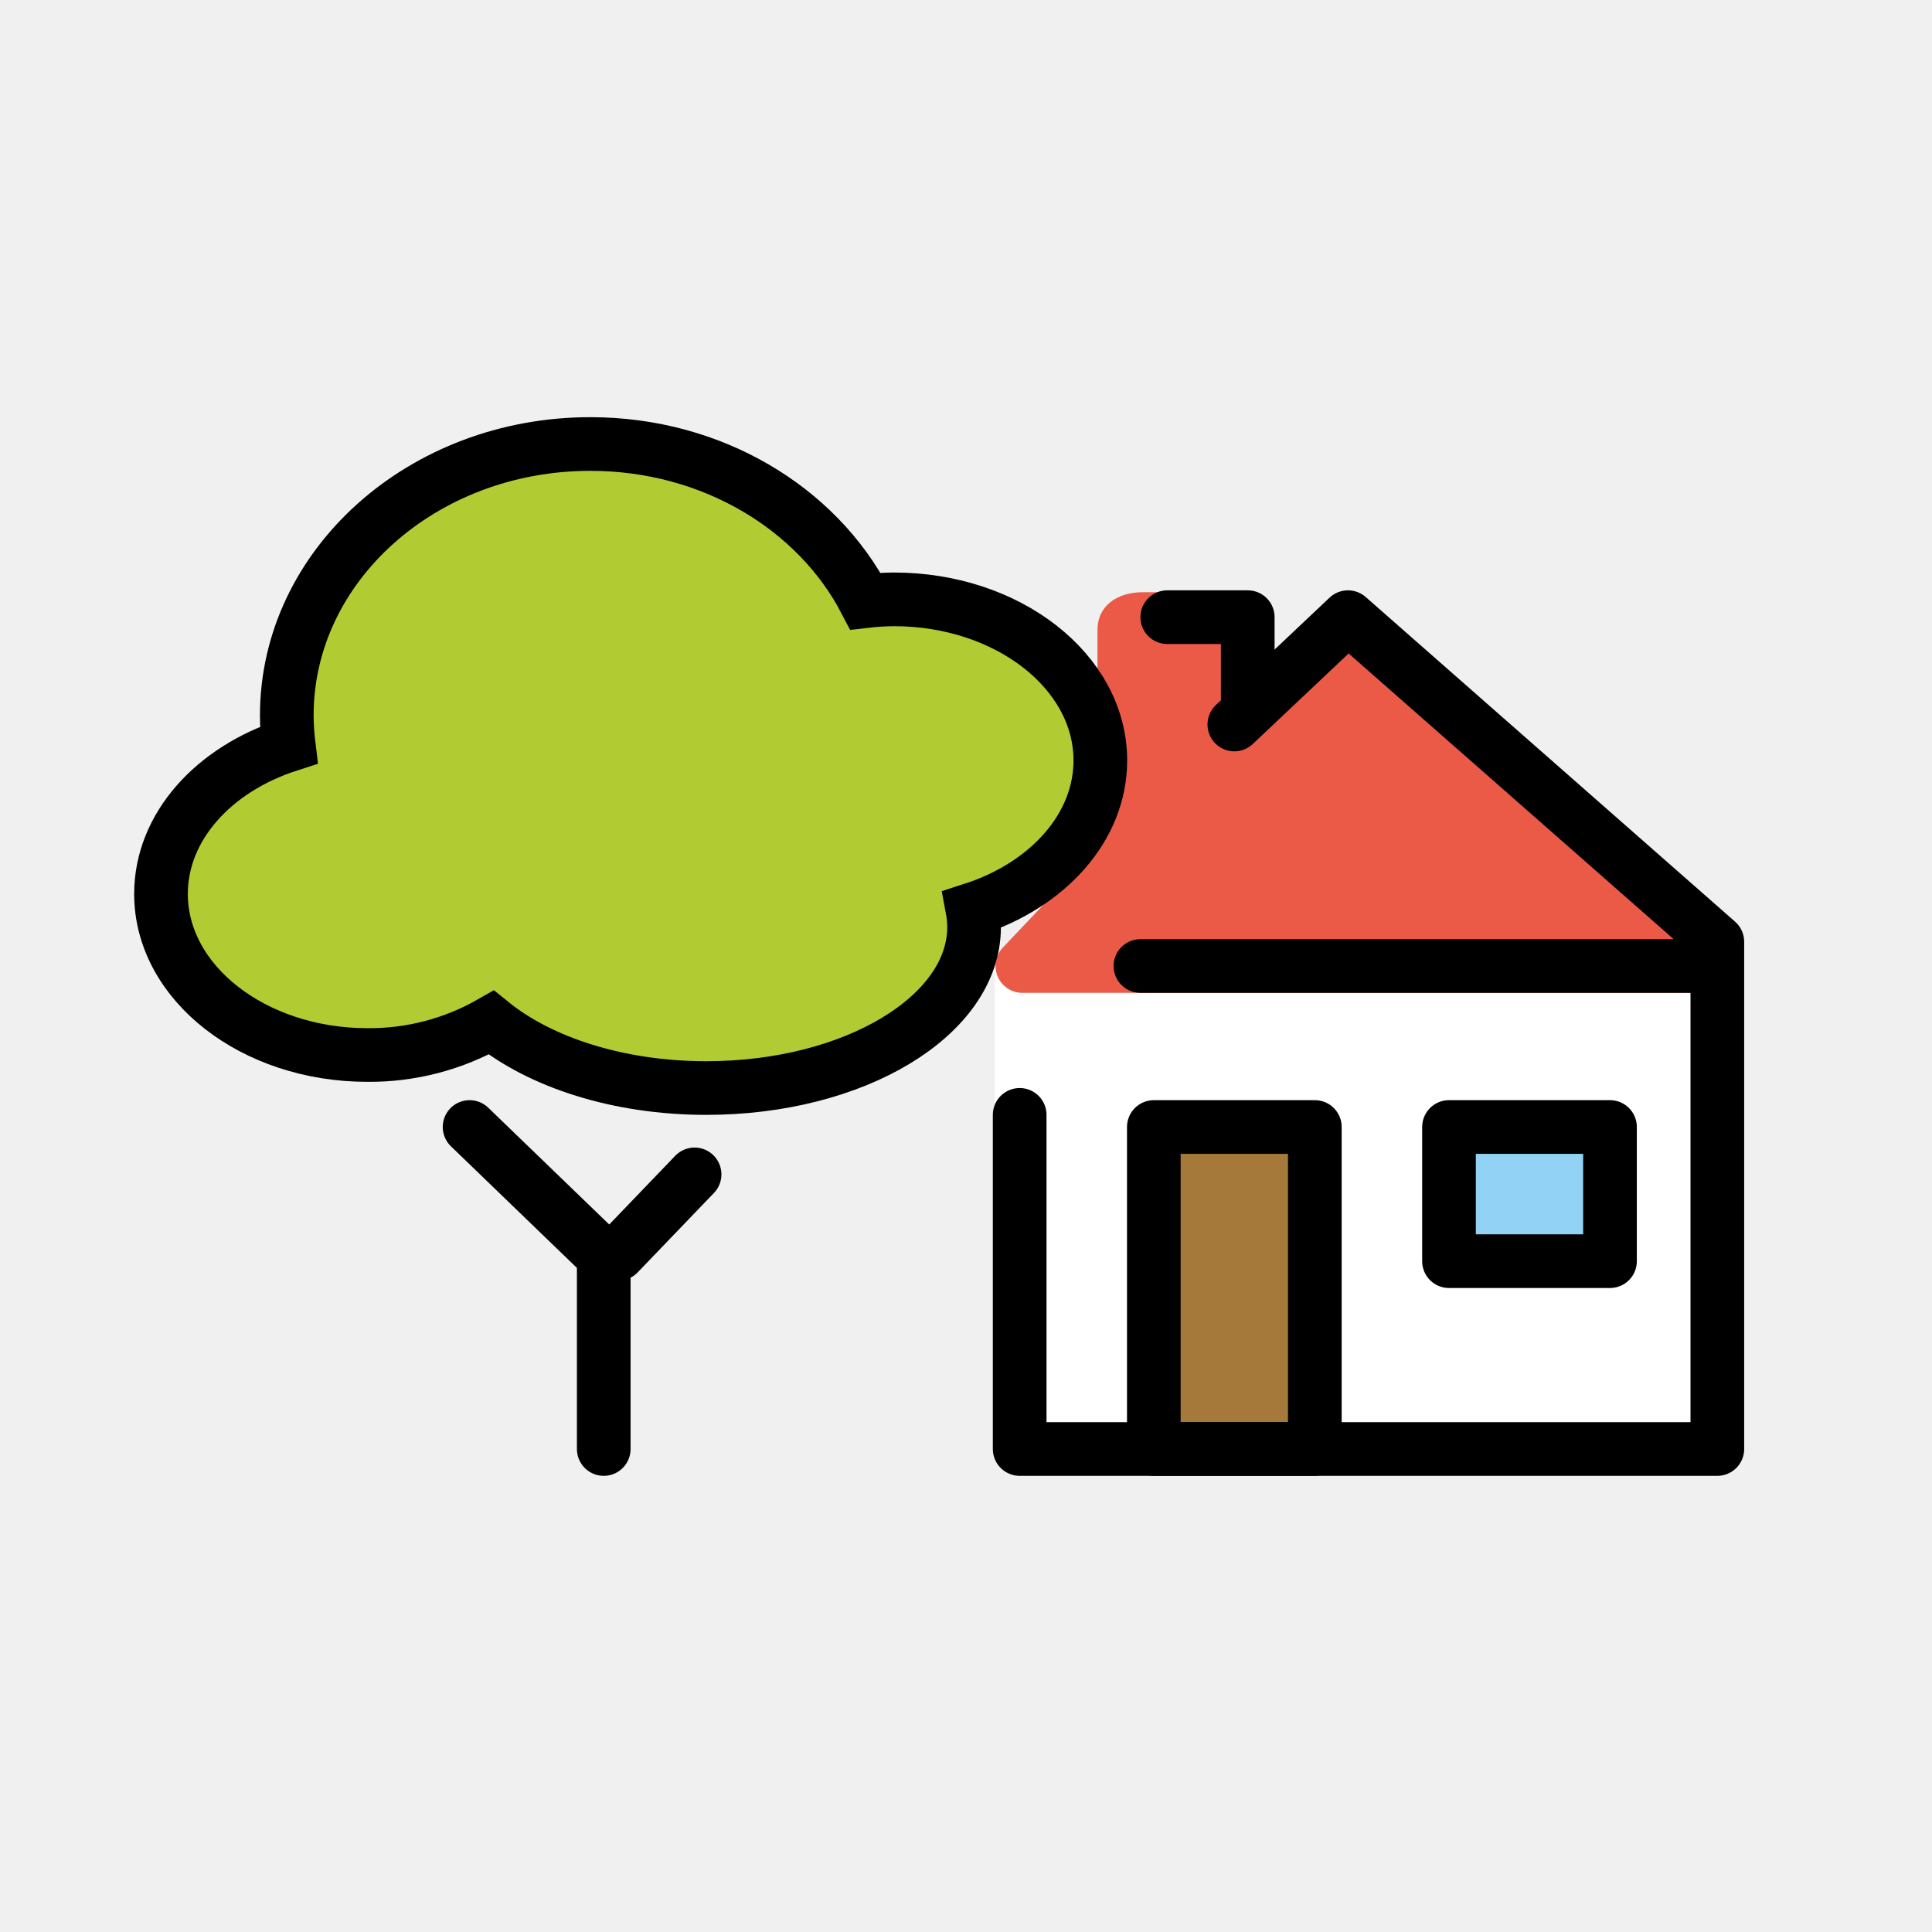
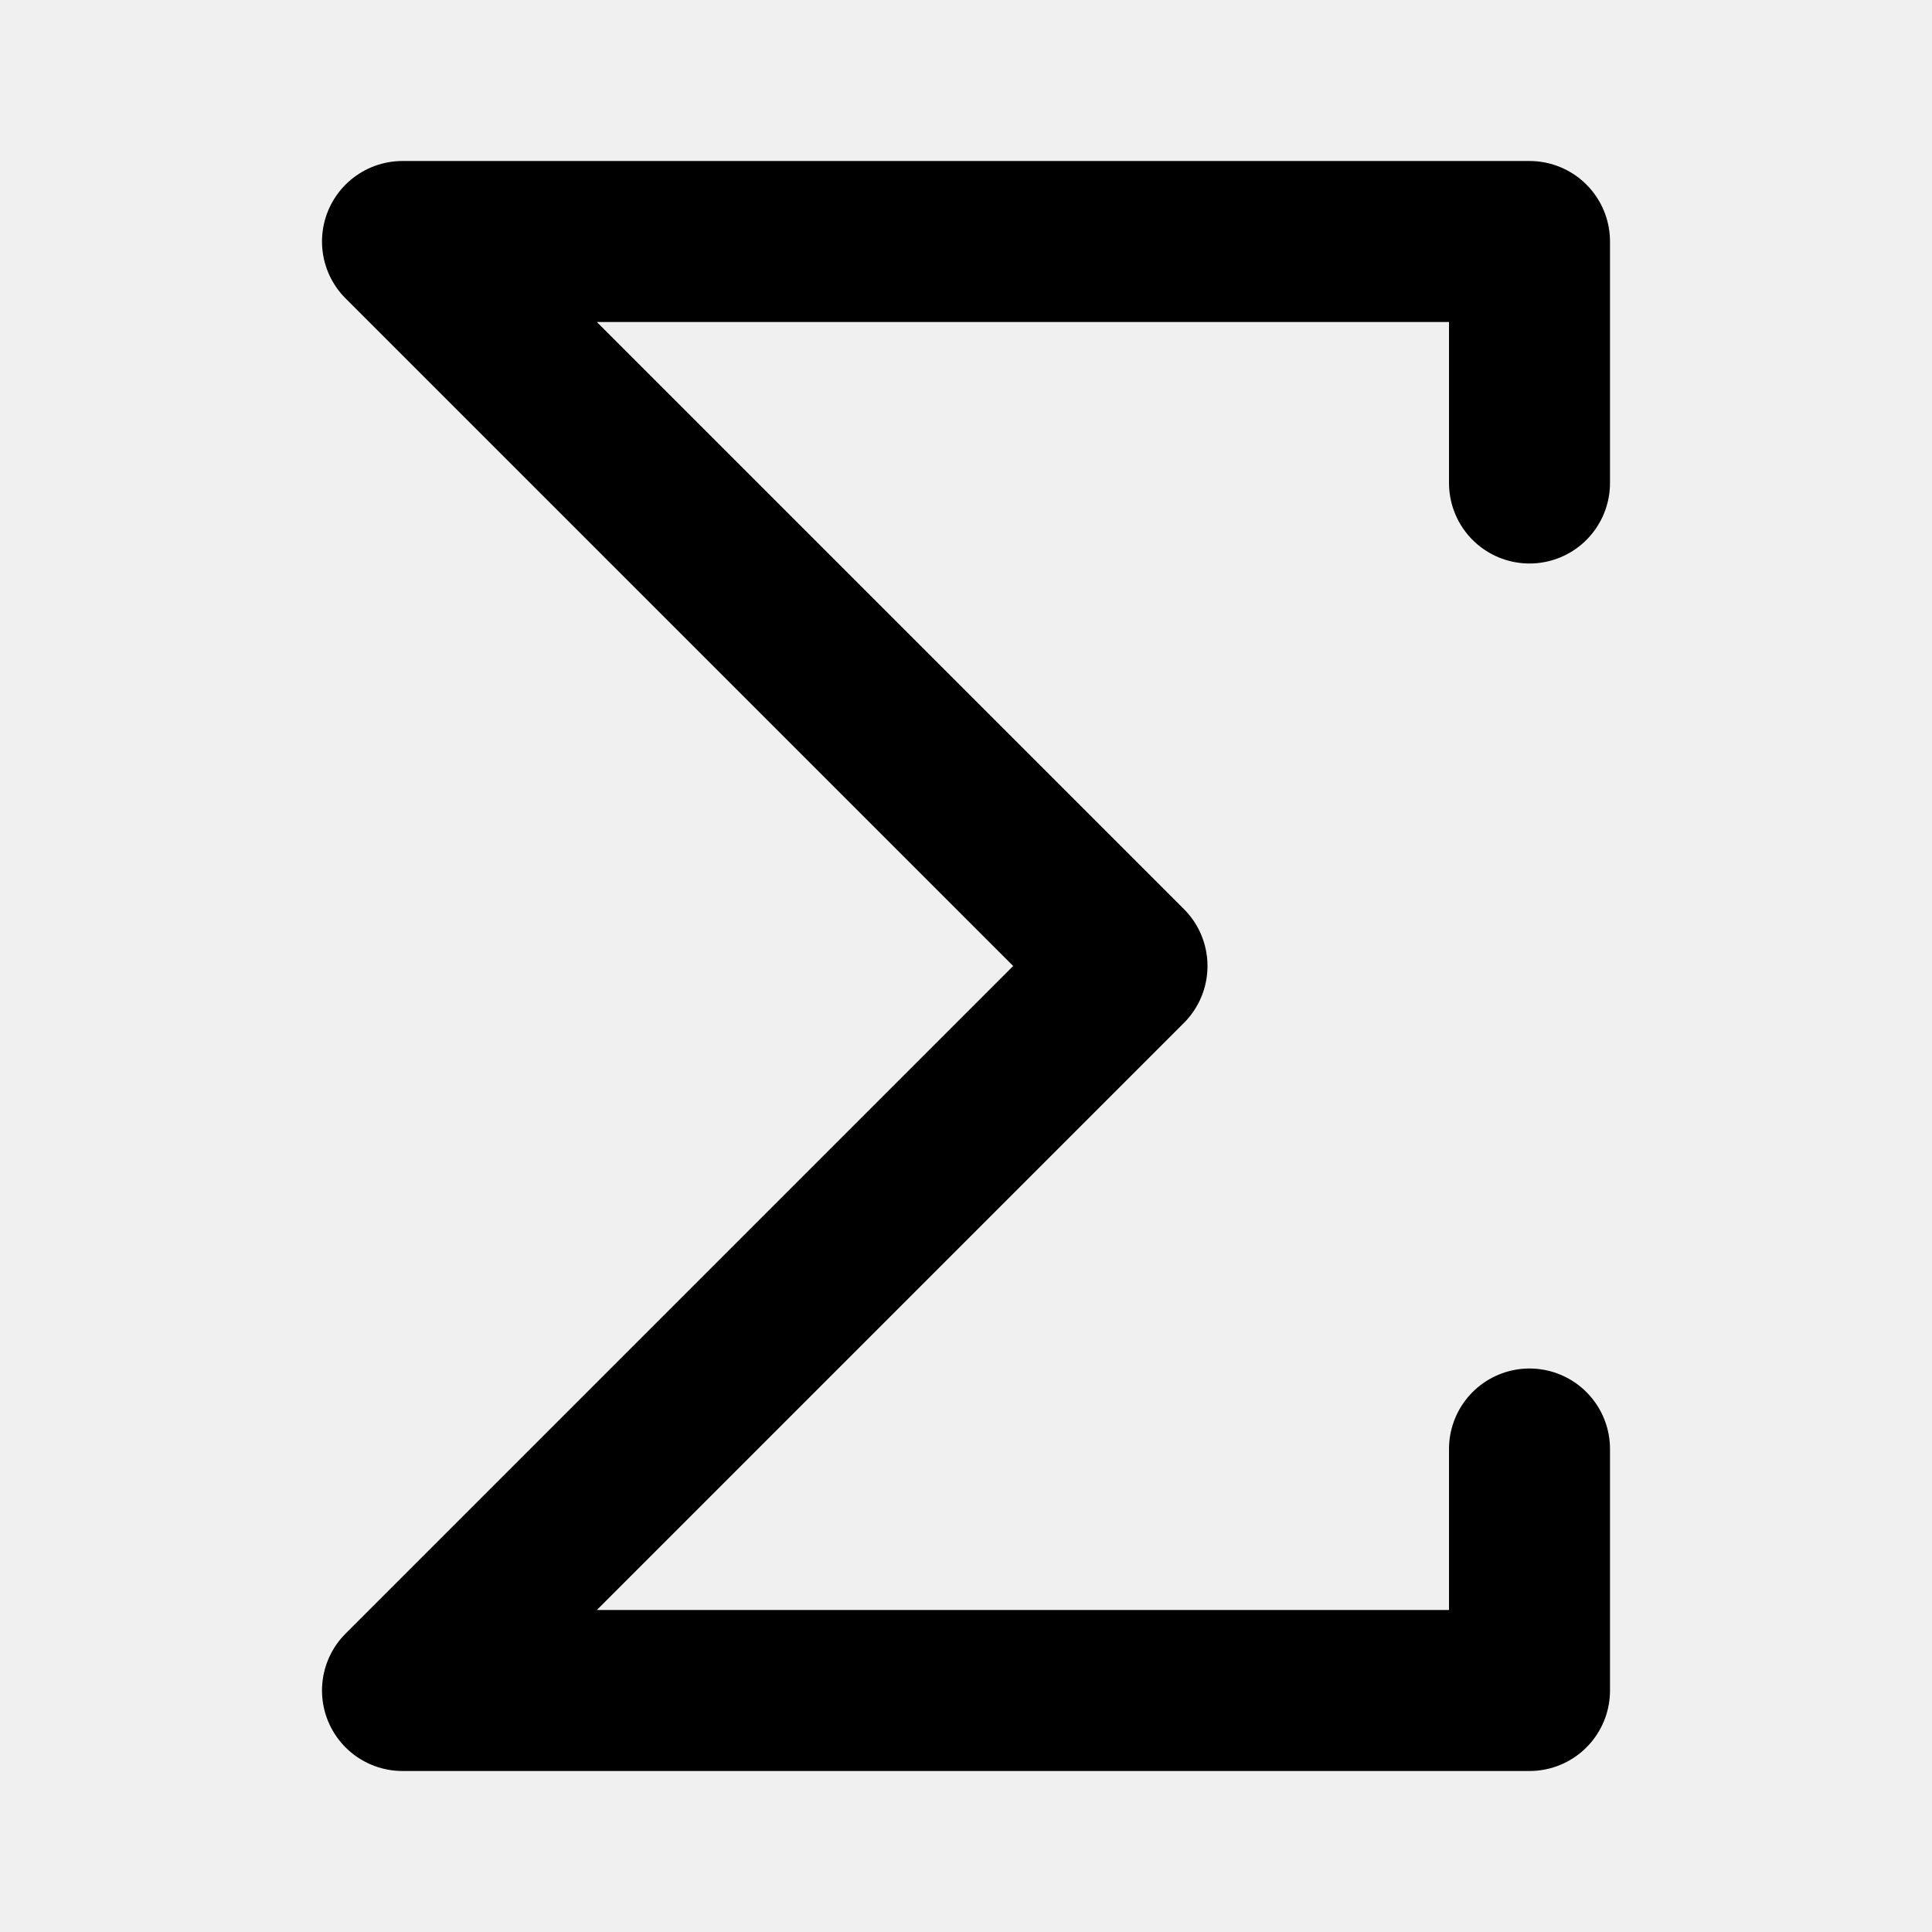
- <svg xmlns="http://www.w3.org/2000/svg" id="emoji" viewBox="0 0 72 72" version="1.1">
-   <g id="color">
-     <rect x="37.075" y="36.053" width="26.884" height="18.114" fill="#FFFFFF" />
-     <polygon fill="#EA5A47" stroke="#EA5A47" stroke-linecap="round" stroke-linejoin="round" stroke-miterlimit="10" stroke-width="2" points="50.235,23.2 38.1,36 63.5,36" />
-     <path fill="#EA5A47" d="M47.3,26l-6.4,6.059v-8.573c0-0.931,0.755-1.416,1.686-1.416h3.028 c0.931,0,1.686,0.485,1.686,1.416C47.3,23.486,47.3,26,47.3,26z" />
-     <rect x="43" y="42" width="6" height="12" fill="#A57939" />
-     <rect x="54" y="42" width="6" height="5" fill="#92D3F5" />
-     <path fill="#B1CC33" d="M41.006,28.339c0-3.312-3.445-6.003-7.694-6.003c-0.355,0.003-0.71,0.025-1.062,0.066 c-1.8-3.455-5.707-5.855-10.25-5.855c-6.248,0-11.312,4.529-11.312,10.114c0.001,0.369,0.025,0.738,0.07,1.104 C7.966,28.666,6,30.81,6,33.314c0,3.312,3.445,6.003,7.694,6.003c1.615,0.014,3.206-0.402,4.614-1.207 c1.818,1.477,4.726,2.438,8.015,2.438c5.511,0,9.978-2.688,9.978-6.003c-0.001-0.219-0.021-0.438-0.061-0.653 C39.036,32.99,41.006,30.845,41.006,28.339z" />
-   </g>
-   <g id="hair" />
-   <g id="skin" />
-   <g id="skin-shadow" />
-   <g id="line">
-     <polyline fill="none" stroke="#000000" stroke-linecap="round" stroke-linejoin="round" stroke-miterlimit="10" stroke-width="2" points="46,27 50.235,23 64,35.098 64,54 38,54 38,41.548" />
-     <rect x="43" y="42" width="6" height="12" fill="none" stroke="#000000" stroke-linecap="round" stroke-linejoin="round" stroke-miterlimit="10" stroke-width="2" />
-     <rect x="54" y="42" width="6" height="5" fill="none" stroke="#000000" stroke-linecap="round" stroke-linejoin="round" stroke-miterlimit="10" stroke-width="2" />
-     <polyline fill="none" stroke="#000000" stroke-linecap="round" stroke-linejoin="round" stroke-miterlimit="10" stroke-width="2" points="43.5,23 46.5,23 46.5,26" />
-     <path fill="none" stroke="#000000" stroke-miterlimit="10" stroke-width="2" d="M31.245,39.34" />
-     <polyline fill="none" stroke="#000000" stroke-linecap="round" stroke-linejoin="round" stroke-width="2" points="22.5,54 22.5,46.827 17.5,42" />
-     <line x1="23.041" x2="25.885" y1="46.727" y2="43.766" fill="none" stroke="#000000" stroke-linecap="round" stroke-linejoin="round" stroke-width="2" />
-     <path fill="none" stroke="#000000" stroke-linecap="round" stroke-miterlimit="10" stroke-width="2" d="M41.006,28.339 c0-3.312-3.445-6.003-7.694-6.003c-0.355,0.003-0.71,0.025-1.062,0.066c-1.8-3.455-5.707-5.855-10.25-5.855 c-6.248,0-11.312,4.529-11.312,10.114c0.001,0.369,0.025,0.738,0.07,1.104C7.966,28.666,6,30.81,6,33.314 c0,3.312,3.445,6.003,7.694,6.003c1.615,0.014,3.206-0.402,4.614-1.207c1.818,1.477,4.726,2.438,8.015,2.438 c5.511,0,9.978-2.688,9.978-6.003c-0.001-0.219-0.021-0.438-0.061-0.653 C39.036,32.99,41.006,30.845,41.006,28.339z" />
-     <line x1="63.5" x2="42.5" y1="36" y2="36" fill="none" stroke="#000000" stroke-linecap="round" stroke-linejoin="round" stroke-miterlimit="10" stroke-width="2" />
-   </g>
+ <svg xmlns="http://www.w3.org/2000/svg" width="800px" height="800px" viewBox="0 0 24 24" fill="none">
+   <path d="M19 6V3H5L14 12L5 21H19V18" stroke="#000000" stroke-width="2" stroke-linecap="round" stroke-linejoin="round" />
</svg>
